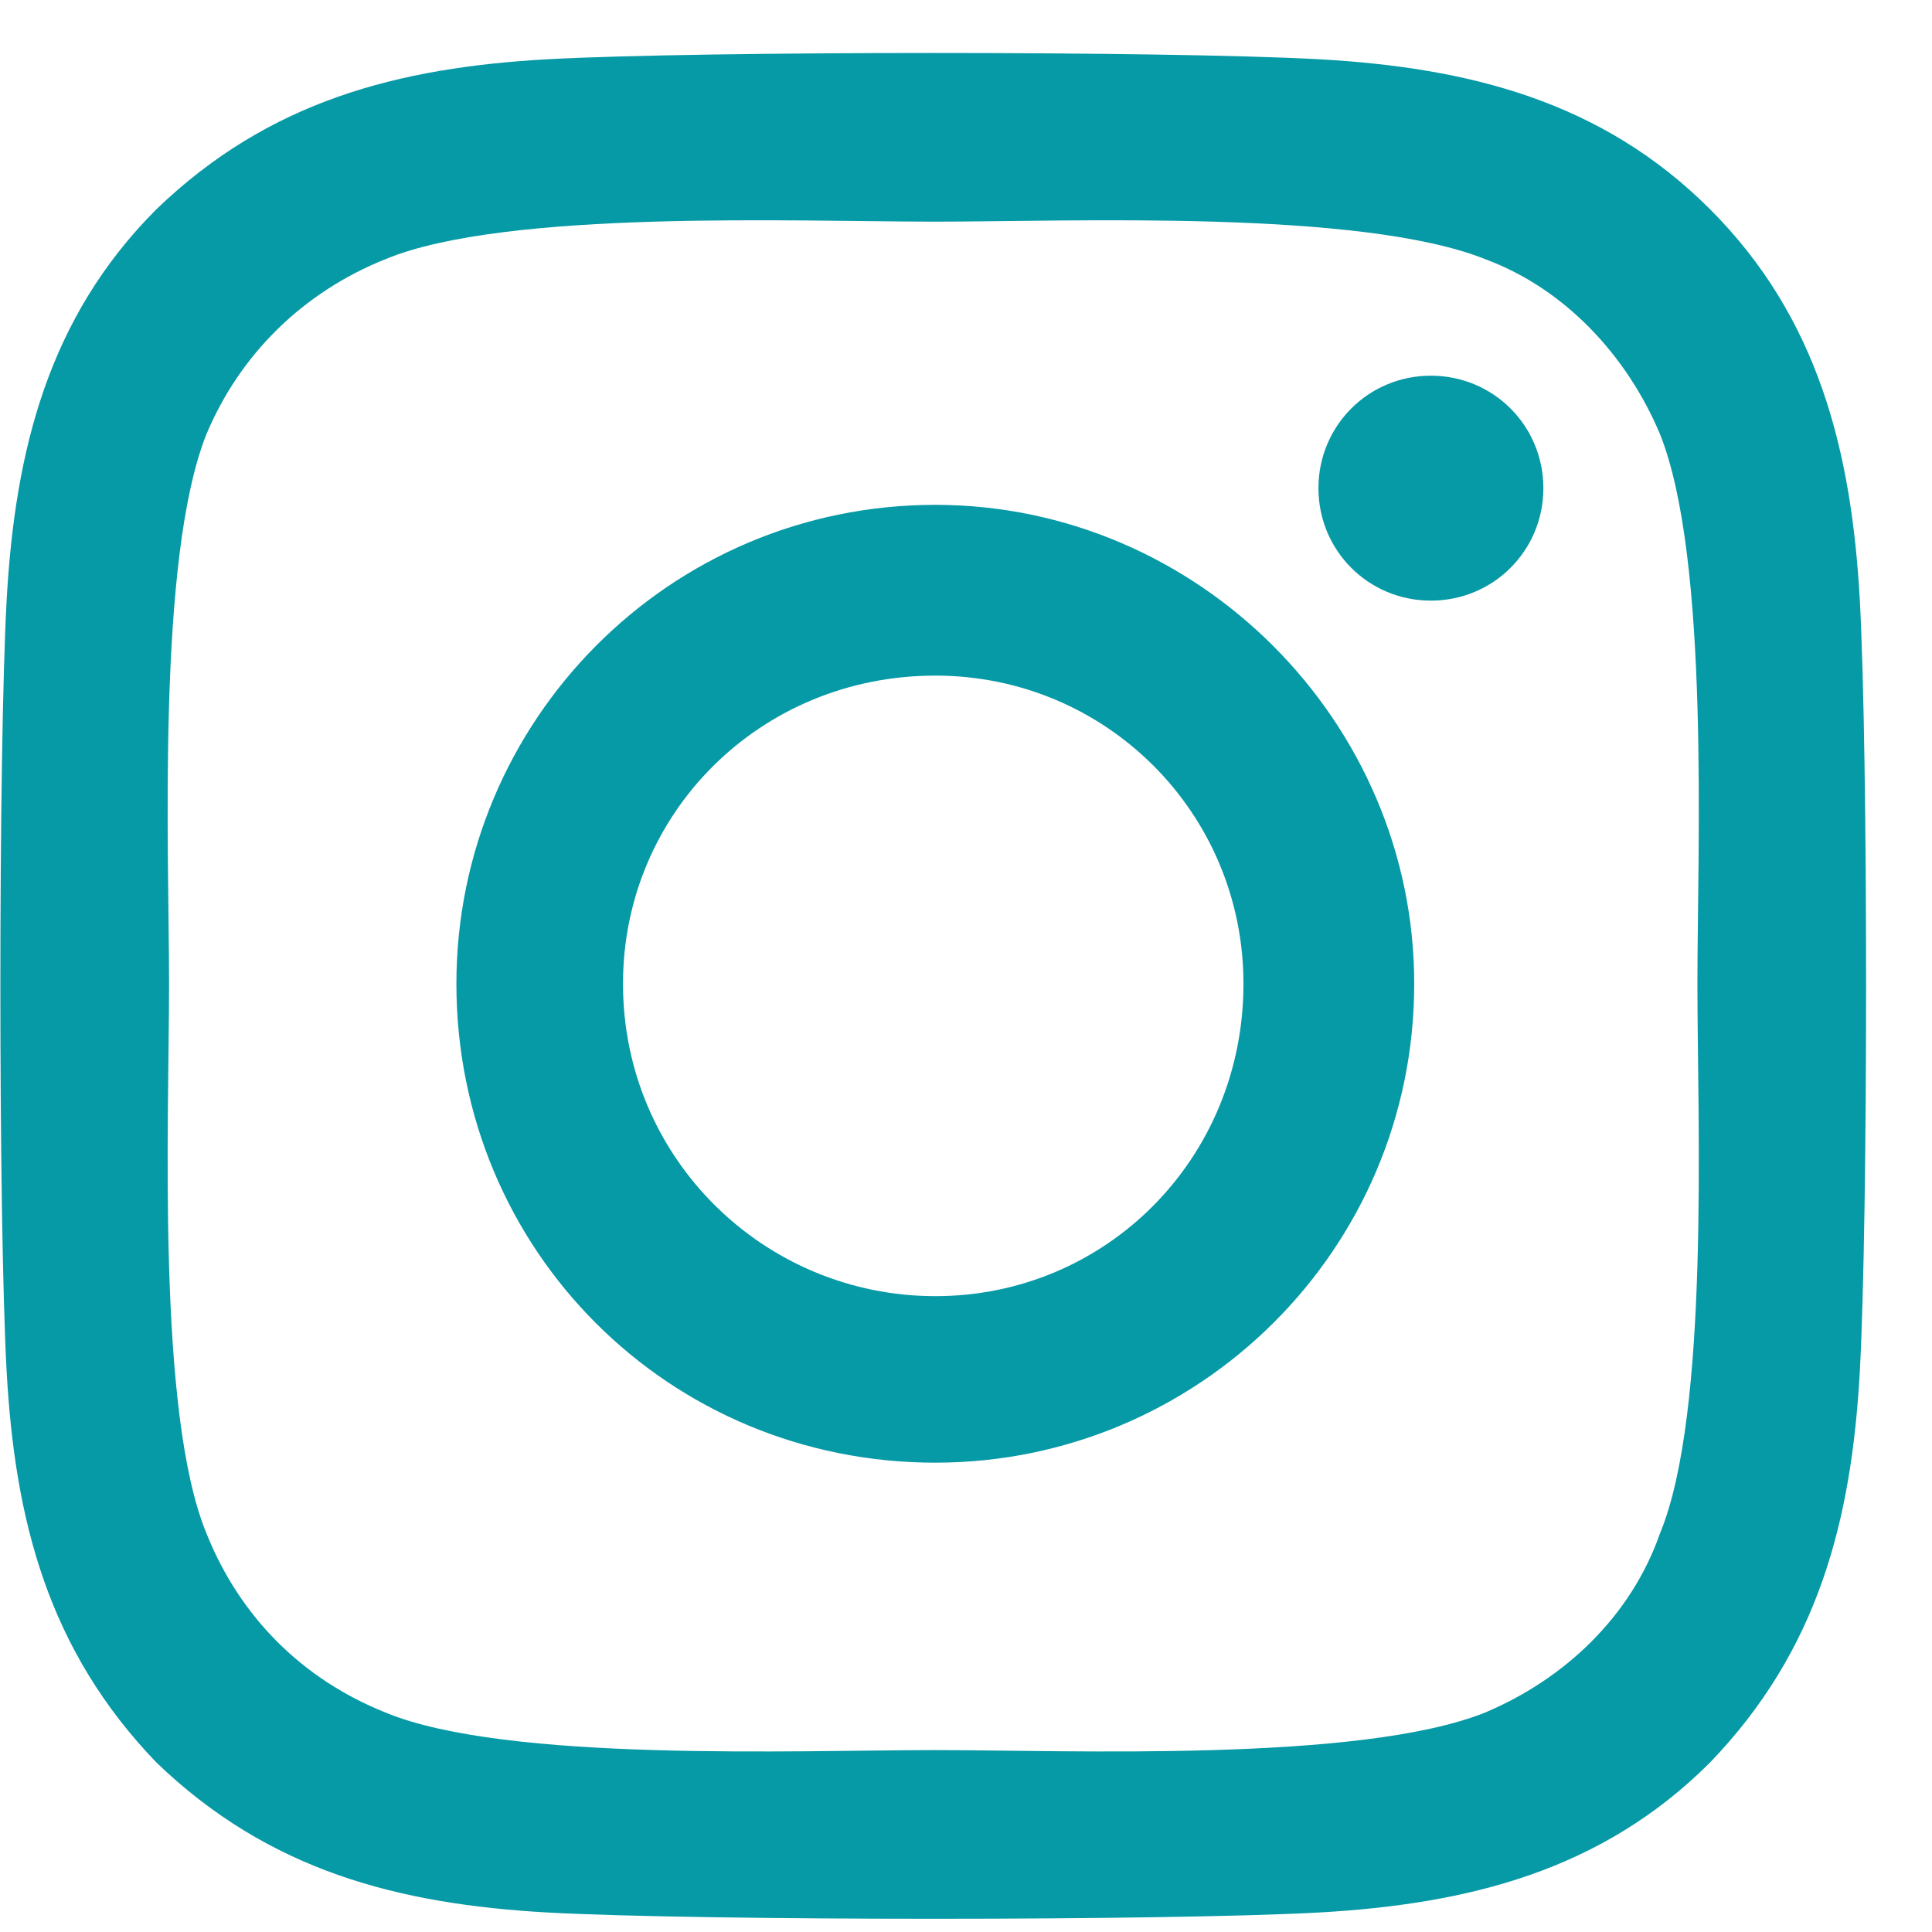
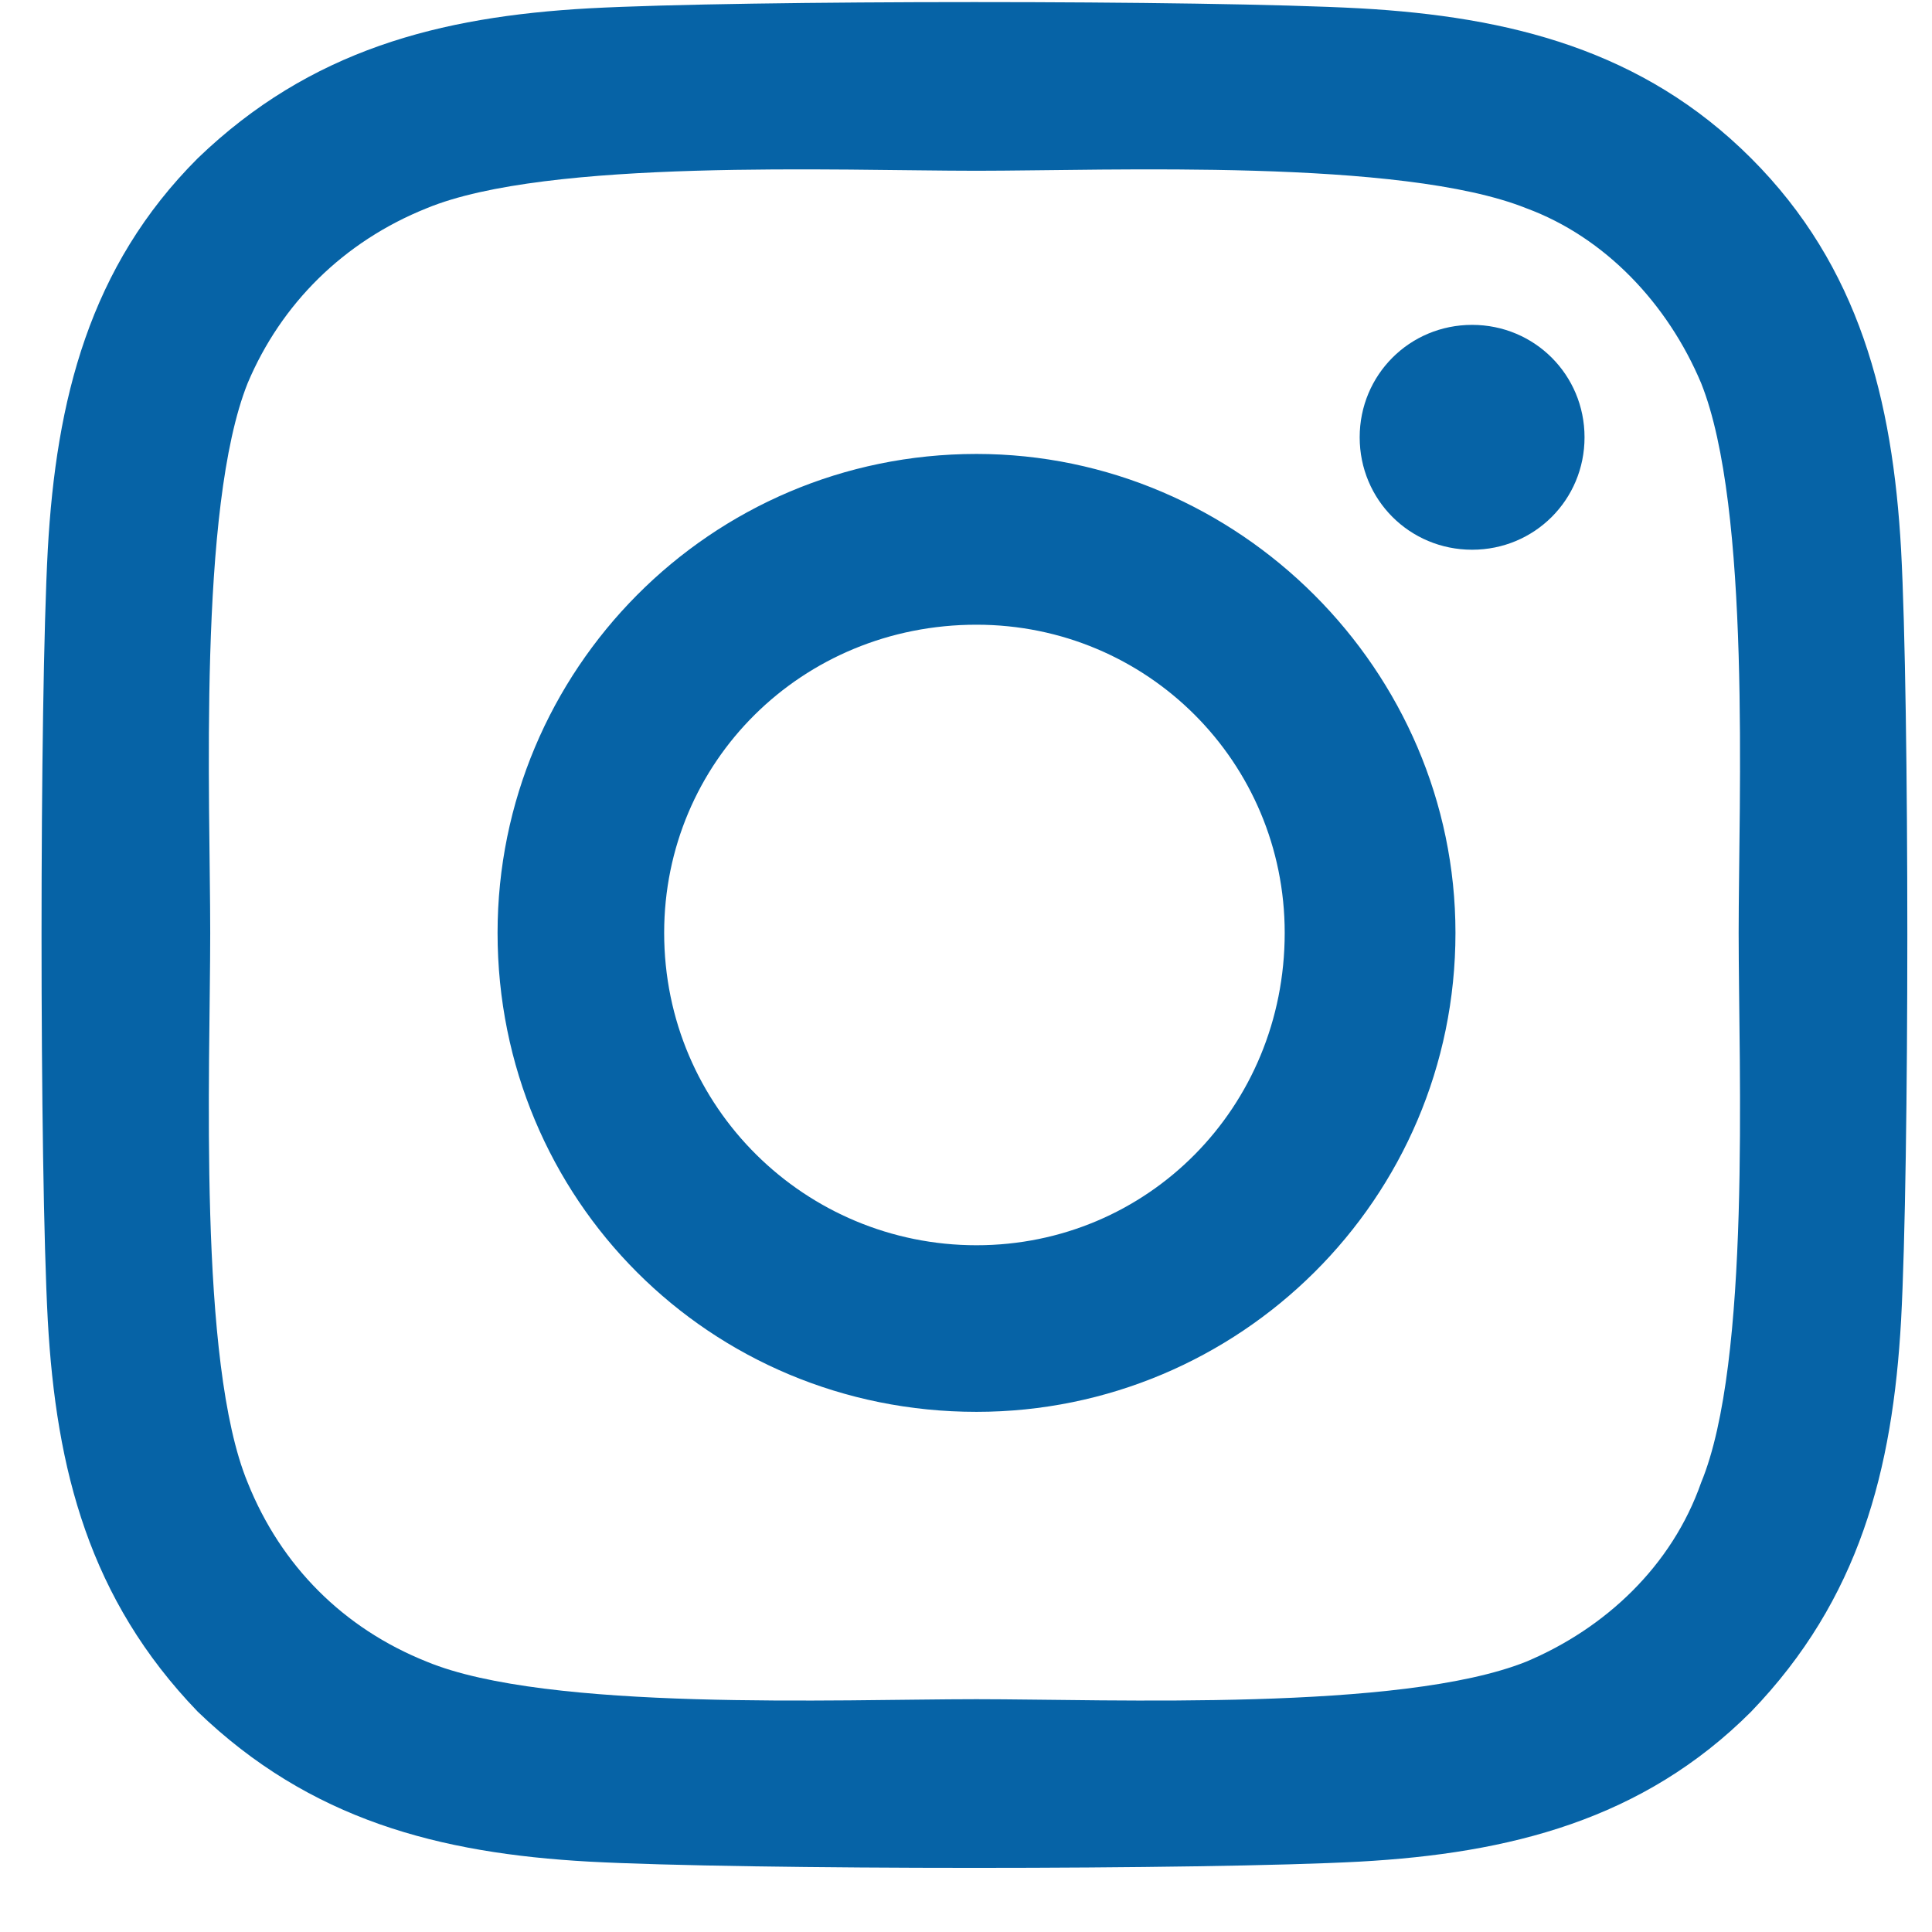
<svg xmlns="http://www.w3.org/2000/svg" width="26" height="26" viewBox="0 0 26 26" fill="none">
-   <path d="M12.587 6.794C9 6.794 6.142 9.708 6.142 13.239C6.142 16.826 9 19.684 12.587 19.684C16.118 19.684 19.032 16.826 19.032 13.239C19.032 9.708 16.118 6.794 12.587 6.794ZM12.587 17.443C10.289 17.443 8.384 15.593 8.384 13.239C8.384 10.941 10.233 9.092 12.587 9.092C14.885 9.092 16.734 10.941 16.734 13.239C16.734 15.593 14.885 17.443 12.587 17.443ZM20.77 6.57C20.77 5.729 20.097 5.056 19.256 5.056C18.416 5.056 17.743 5.729 17.743 6.57C17.743 7.41 18.416 8.083 19.256 8.083C20.097 8.083 20.77 7.41 20.77 6.57ZM25.029 8.083C24.917 6.065 24.469 4.272 23.012 2.815C21.554 1.357 19.761 0.909 17.743 0.797C15.669 0.685 9.448 0.685 7.375 0.797C5.357 0.909 3.62 1.357 2.106 2.815C0.649 4.272 0.201 6.065 0.089 8.083C-0.023 10.157 -0.023 16.378 0.089 18.451C0.201 20.469 0.649 22.207 2.106 23.72C3.62 25.177 5.357 25.625 7.375 25.738C9.448 25.85 15.669 25.85 17.743 25.738C19.761 25.625 21.554 25.177 23.012 23.72C24.469 22.207 24.917 20.469 25.029 18.451C25.141 16.378 25.141 10.157 25.029 8.083ZM22.339 20.637C21.947 21.758 21.05 22.599 19.985 23.047C18.304 23.72 14.38 23.552 12.587 23.552C10.738 23.552 6.814 23.72 5.189 23.047C4.068 22.599 3.227 21.758 2.779 20.637C2.106 19.012 2.275 15.089 2.275 13.239C2.275 11.446 2.106 7.522 2.779 5.841C3.227 4.776 4.068 3.936 5.189 3.487C6.814 2.815 10.738 2.983 12.587 2.983C14.38 2.983 18.304 2.815 19.985 3.487C21.05 3.88 21.891 4.776 22.339 5.841C23.012 7.522 22.843 11.446 22.843 13.239C22.843 15.089 23.012 19.012 22.339 20.637Z" fill="#0699A6" />
+   <path d="M13.141 6.109C9.554 6.109 6.696 9.023 6.696 12.554C6.696 16.141 9.554 19 13.141 19C16.672 19 19.587 16.141 19.587 12.554C19.587 9.023 16.672 6.109 13.141 6.109ZM13.141 16.758C10.843 16.758 8.938 14.908 8.938 12.554C8.938 10.256 10.787 8.407 13.141 8.407C15.439 8.407 17.289 10.256 17.289 12.554C17.289 14.908 15.439 16.758 13.141 16.758ZM21.324 5.885C21.324 5.044 20.651 4.372 19.811 4.372C18.97 4.372 18.298 5.044 18.298 5.885C18.298 6.726 18.97 7.398 19.811 7.398C20.651 7.398 21.324 6.726 21.324 5.885ZM25.584 7.398C25.471 5.38 25.023 3.587 23.566 2.13C22.109 0.673 20.315 0.224 18.298 0.112C16.224 -7.95722e-06 10.003 -7.95722e-06 7.929 0.112C5.911 0.224 4.174 0.673 2.661 2.13C1.203 3.587 0.755 5.38 0.643 7.398C0.531 9.472 0.531 15.693 0.643 17.767C0.755 19.784 1.203 21.522 2.661 23.035C4.174 24.492 5.911 24.941 7.929 25.053C10.003 25.165 16.224 25.165 18.298 25.053C20.315 24.941 22.109 24.492 23.566 23.035C25.023 21.522 25.471 19.784 25.584 17.767C25.696 15.693 25.696 9.472 25.584 7.398ZM22.893 19.952C22.501 21.073 21.604 21.914 20.539 22.362C18.858 23.035 14.935 22.867 13.141 22.867C11.292 22.867 7.369 23.035 5.743 22.362C4.622 21.914 3.782 21.073 3.333 19.952C2.661 18.327 2.829 14.404 2.829 12.554C2.829 10.761 2.661 6.838 3.333 5.156C3.782 4.091 4.622 3.251 5.743 2.802C7.369 2.13 11.292 2.298 13.141 2.298C14.935 2.298 18.858 2.13 20.539 2.802C21.604 3.195 22.445 4.091 22.893 5.156C23.566 6.838 23.398 10.761 23.398 12.554C23.398 14.404 23.566 18.327 22.893 19.952Z" fill="#0663A6" />
</svg>
